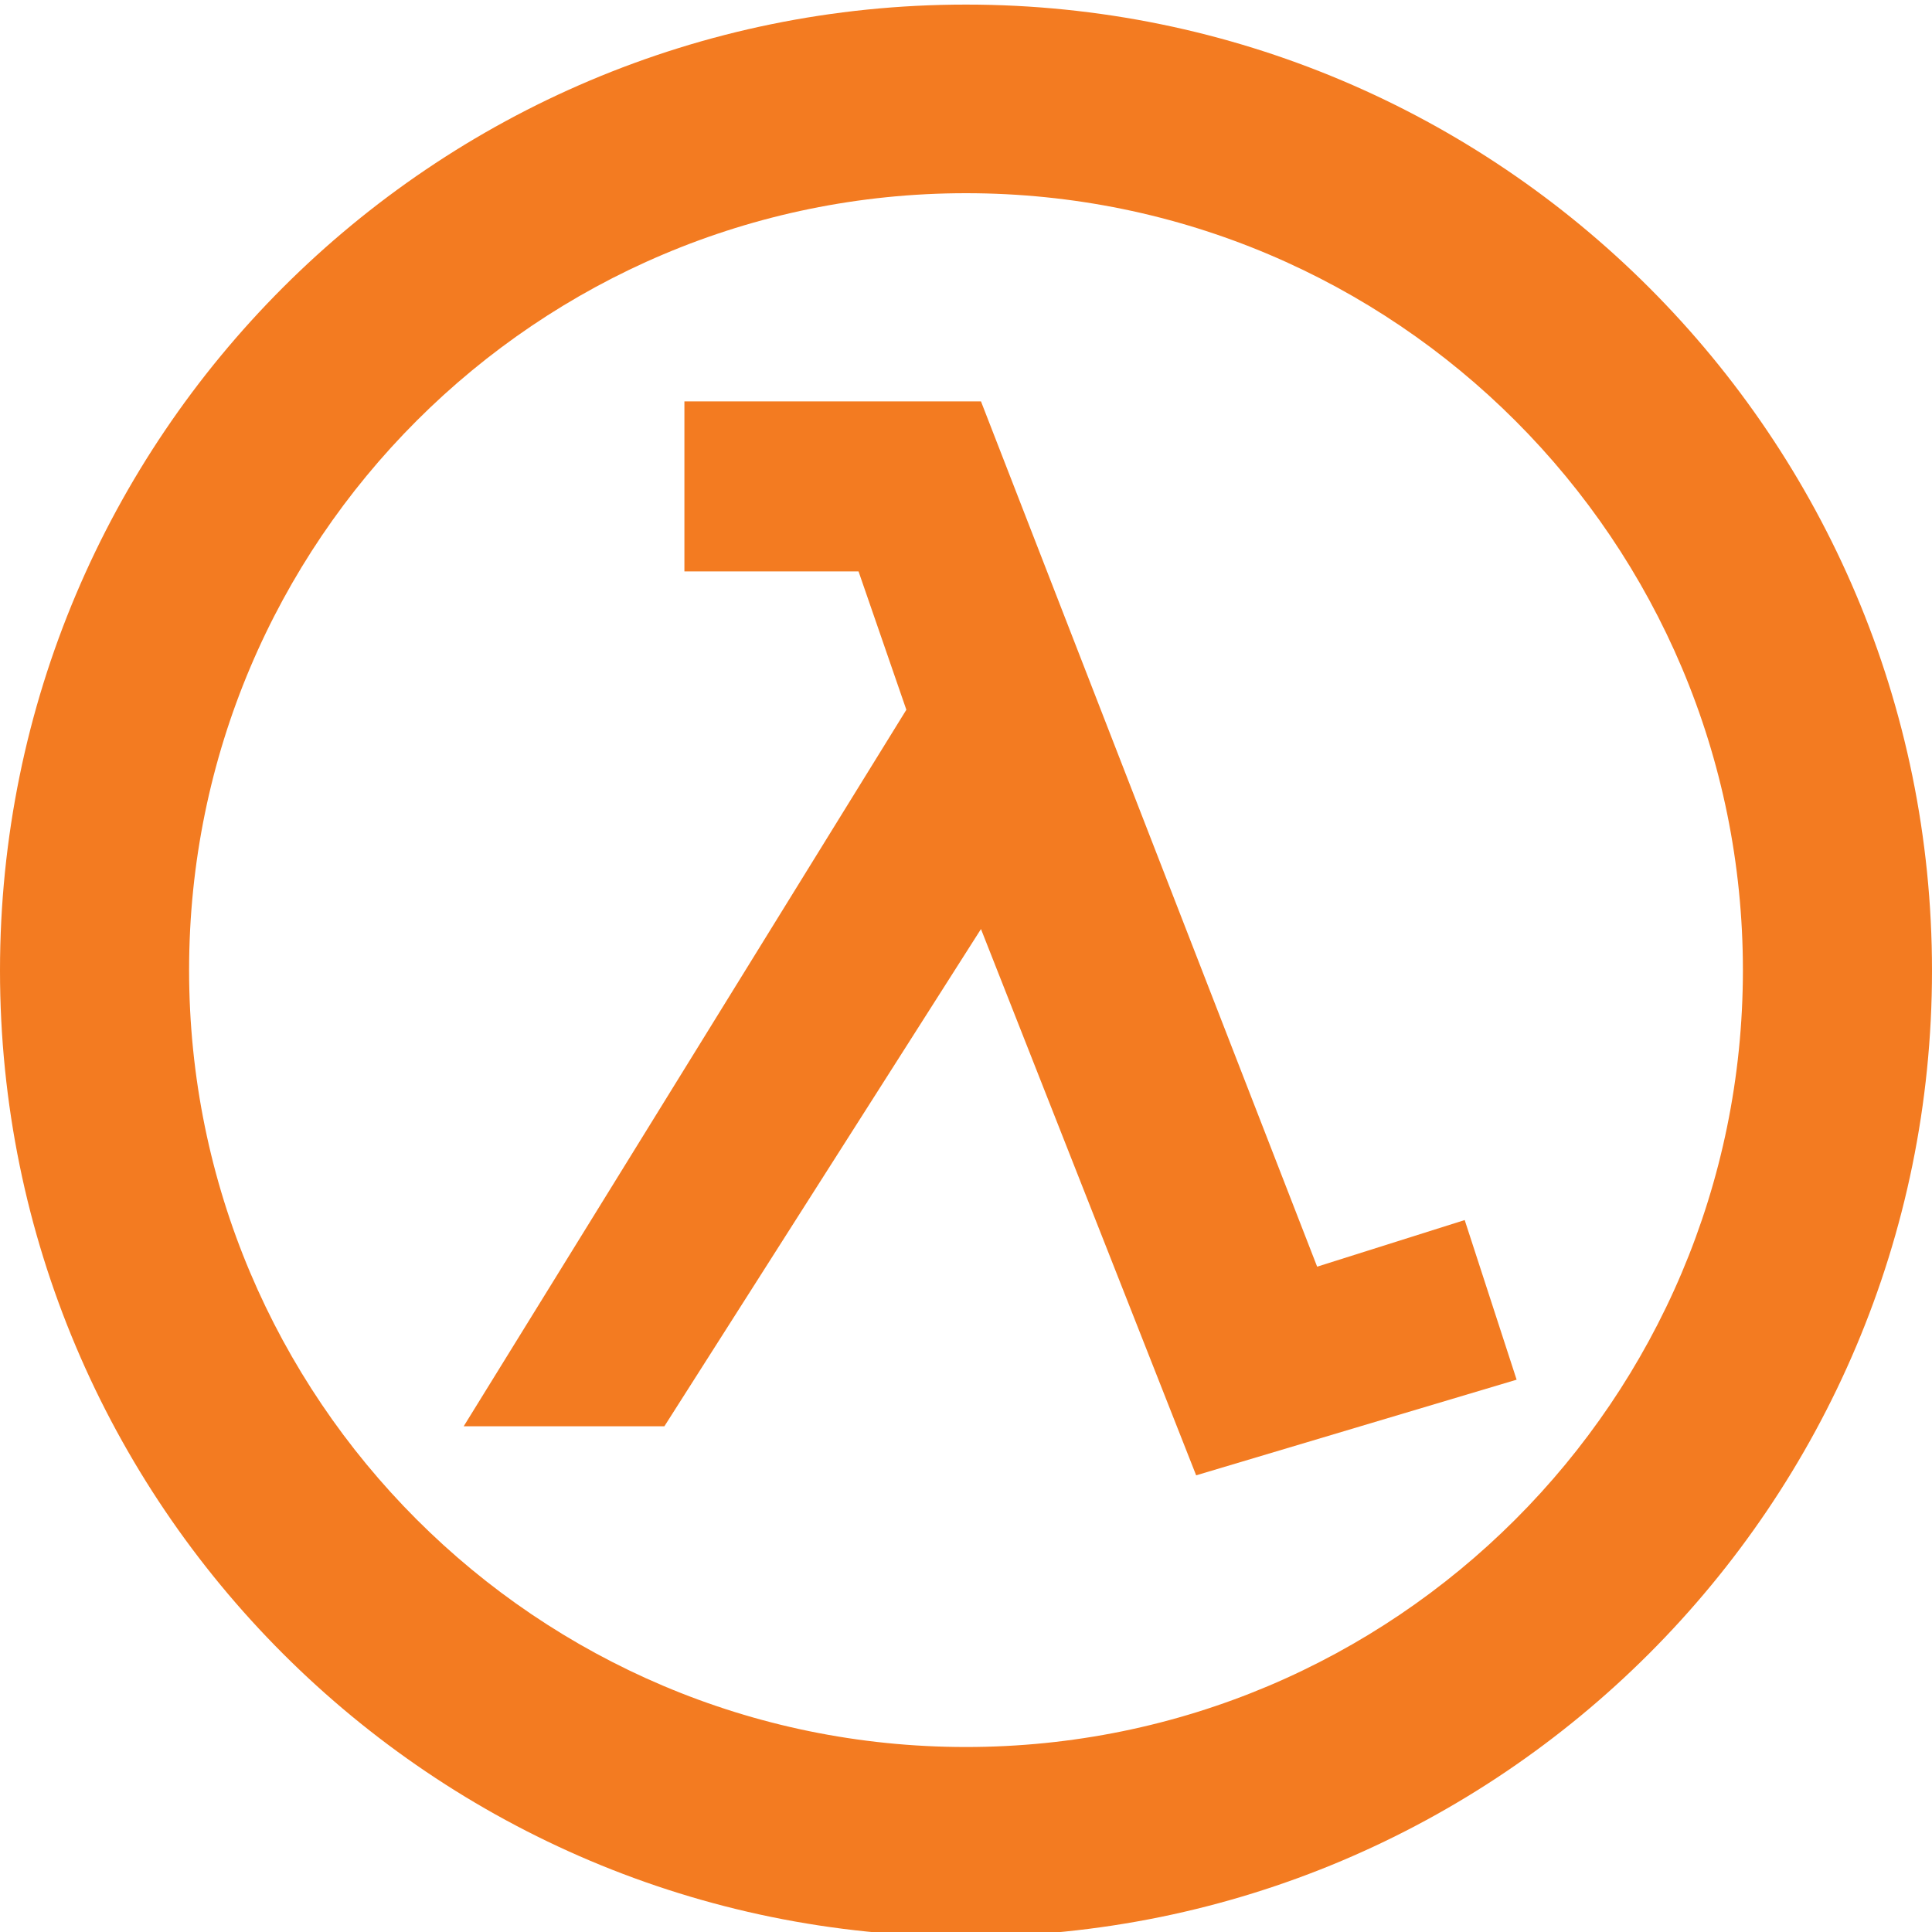
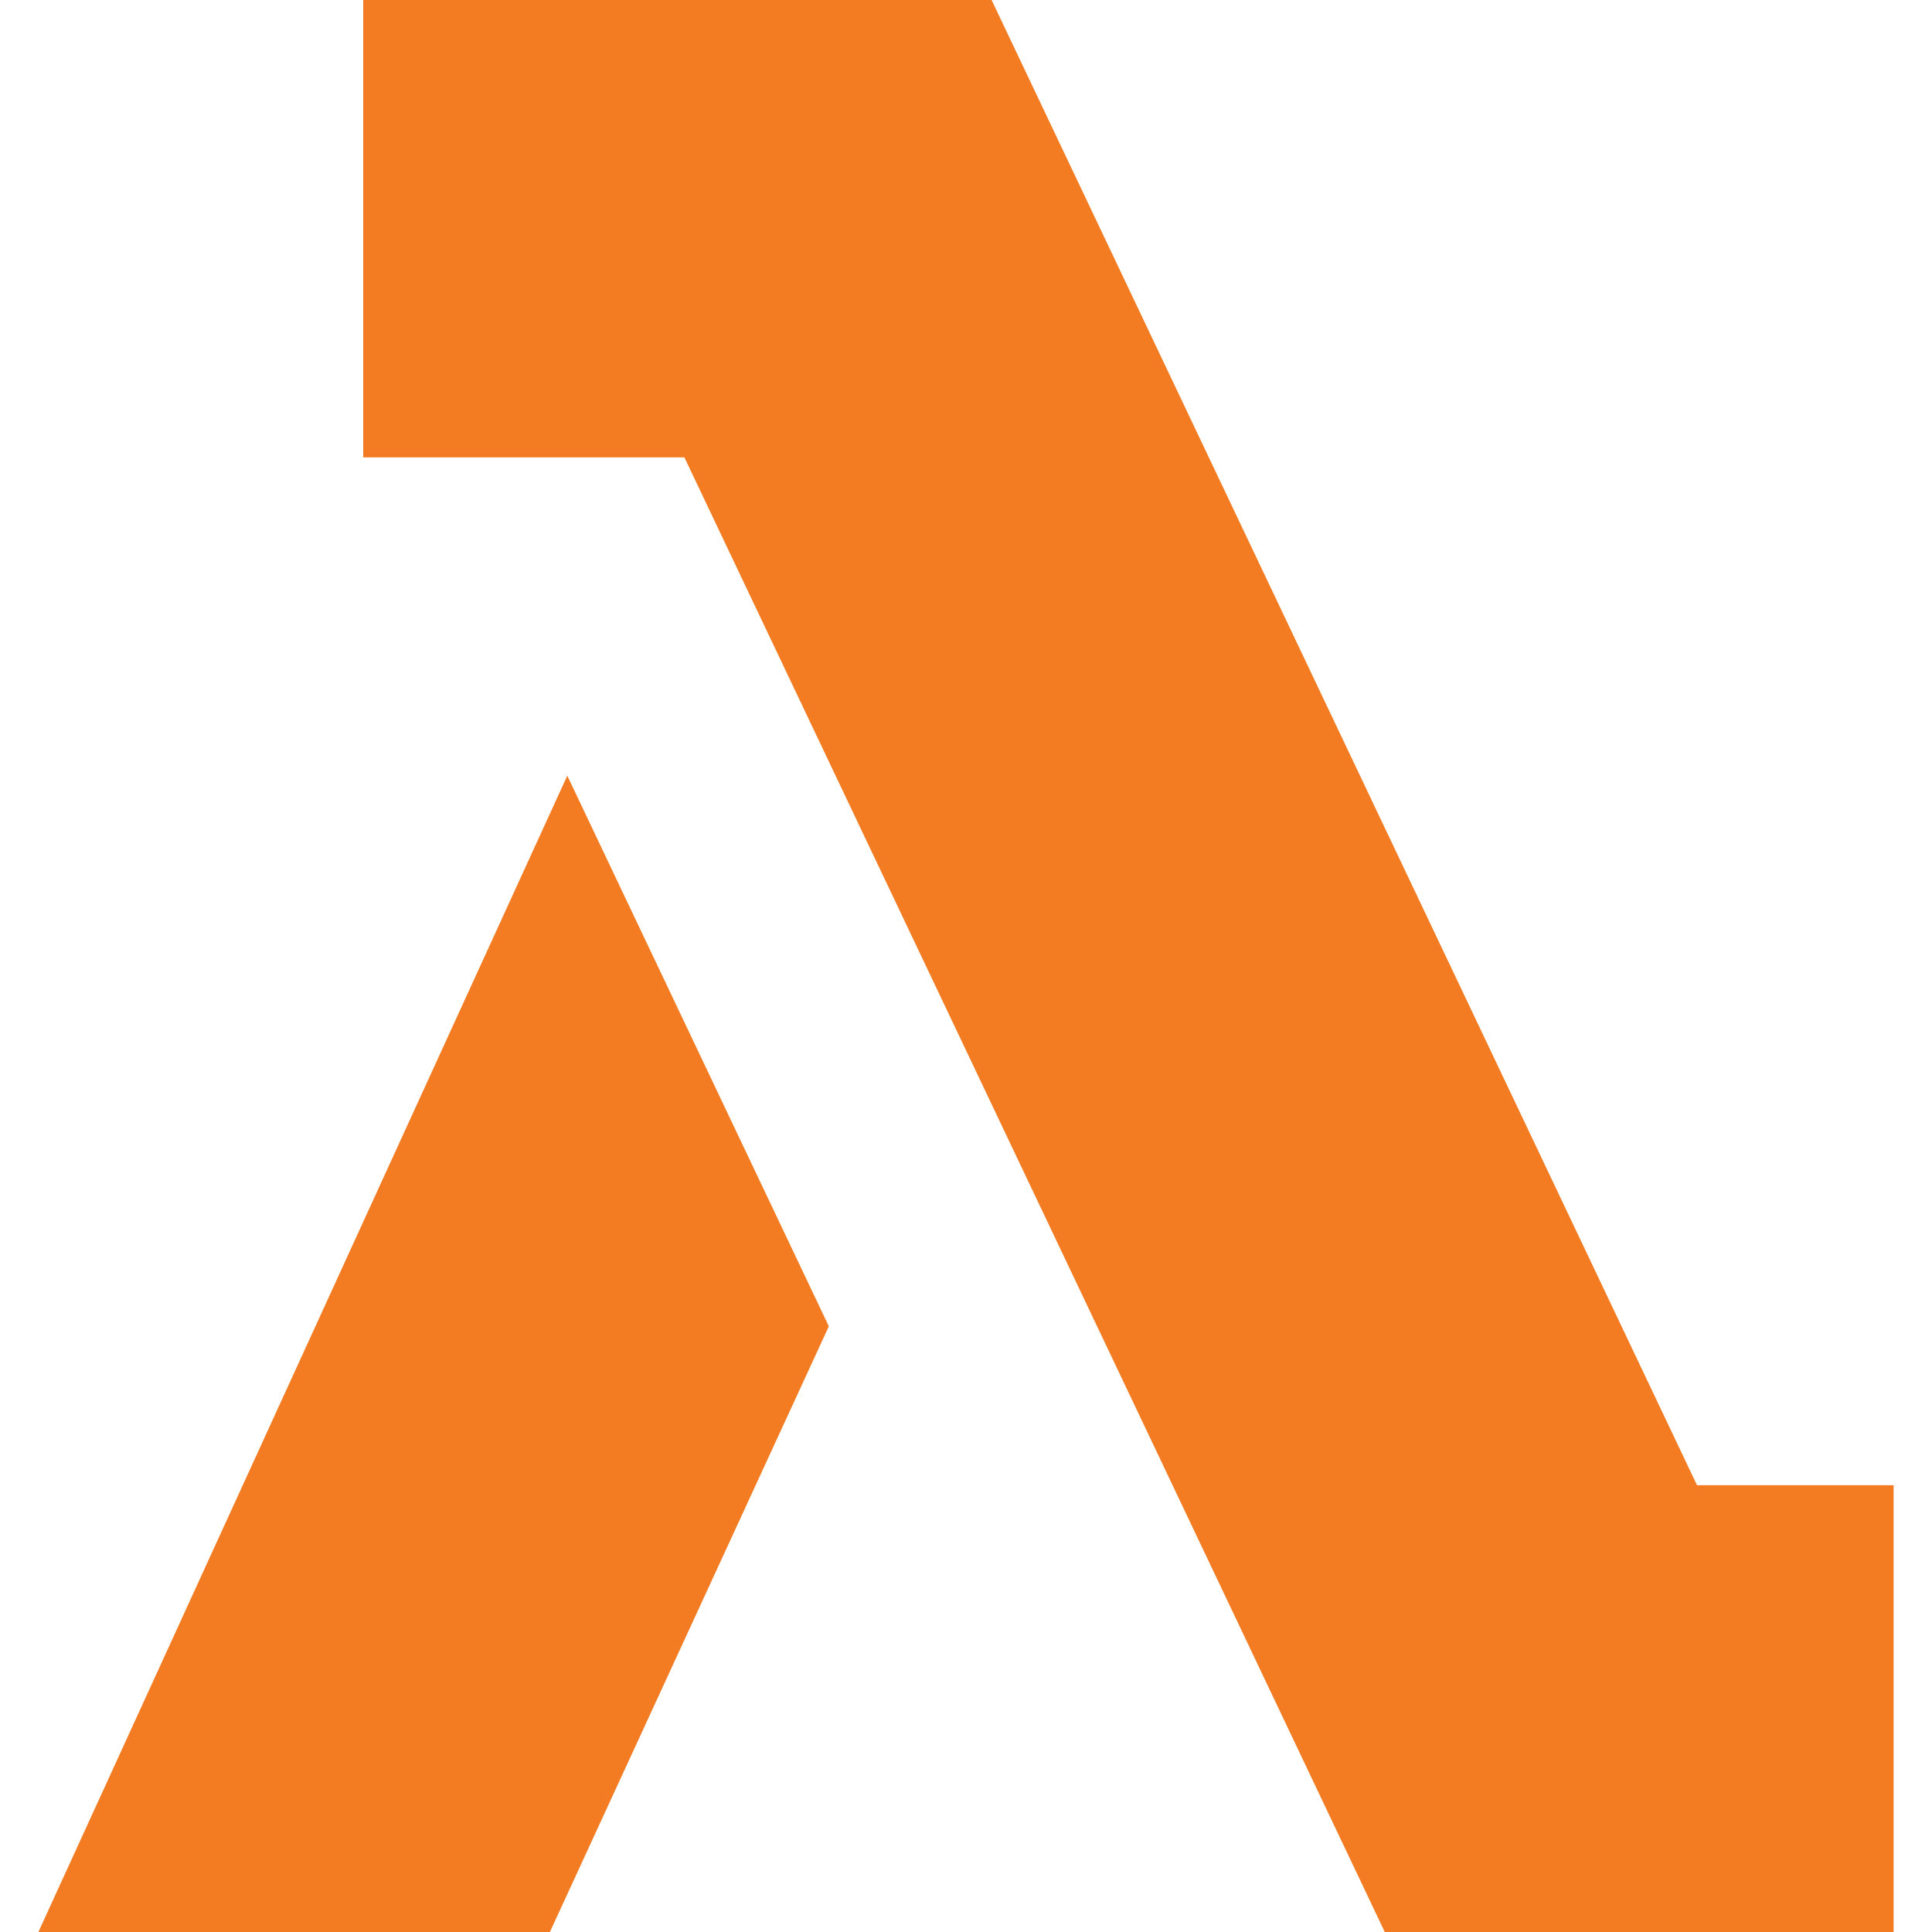
<svg xmlns="http://www.w3.org/2000/svg" viewBox="0 0 80 80">
  <defs>
    <style>.a{fill:#f37b21}</style>
  </defs>
-   <path class="a" d="M80 40.19a40 40 0 11-40-40 40 40 0 0140 40zM40 8a32.17 32.17 0 1032.17 32.19A32.17 32.17 0 0040 8z" />
-   <path class="a" d="M40.62 16.62l13.92 35.83 6.11-1.93 2.15 6.61-13.27 3.96-8.91-22.62-13.11 20.59H19.2l18.33-29.67-1.98-5.73h-7.21v-7.04h12.28" />
+   <path class="a" d="M28.34 18.94l29 61.06h21.07V61.5h-8.14L41.06 0H15.04v18.94h13.3zM22.77 80l11.55-25.08-10.83-22.8L1.59 80h21.18z" />
</svg>
